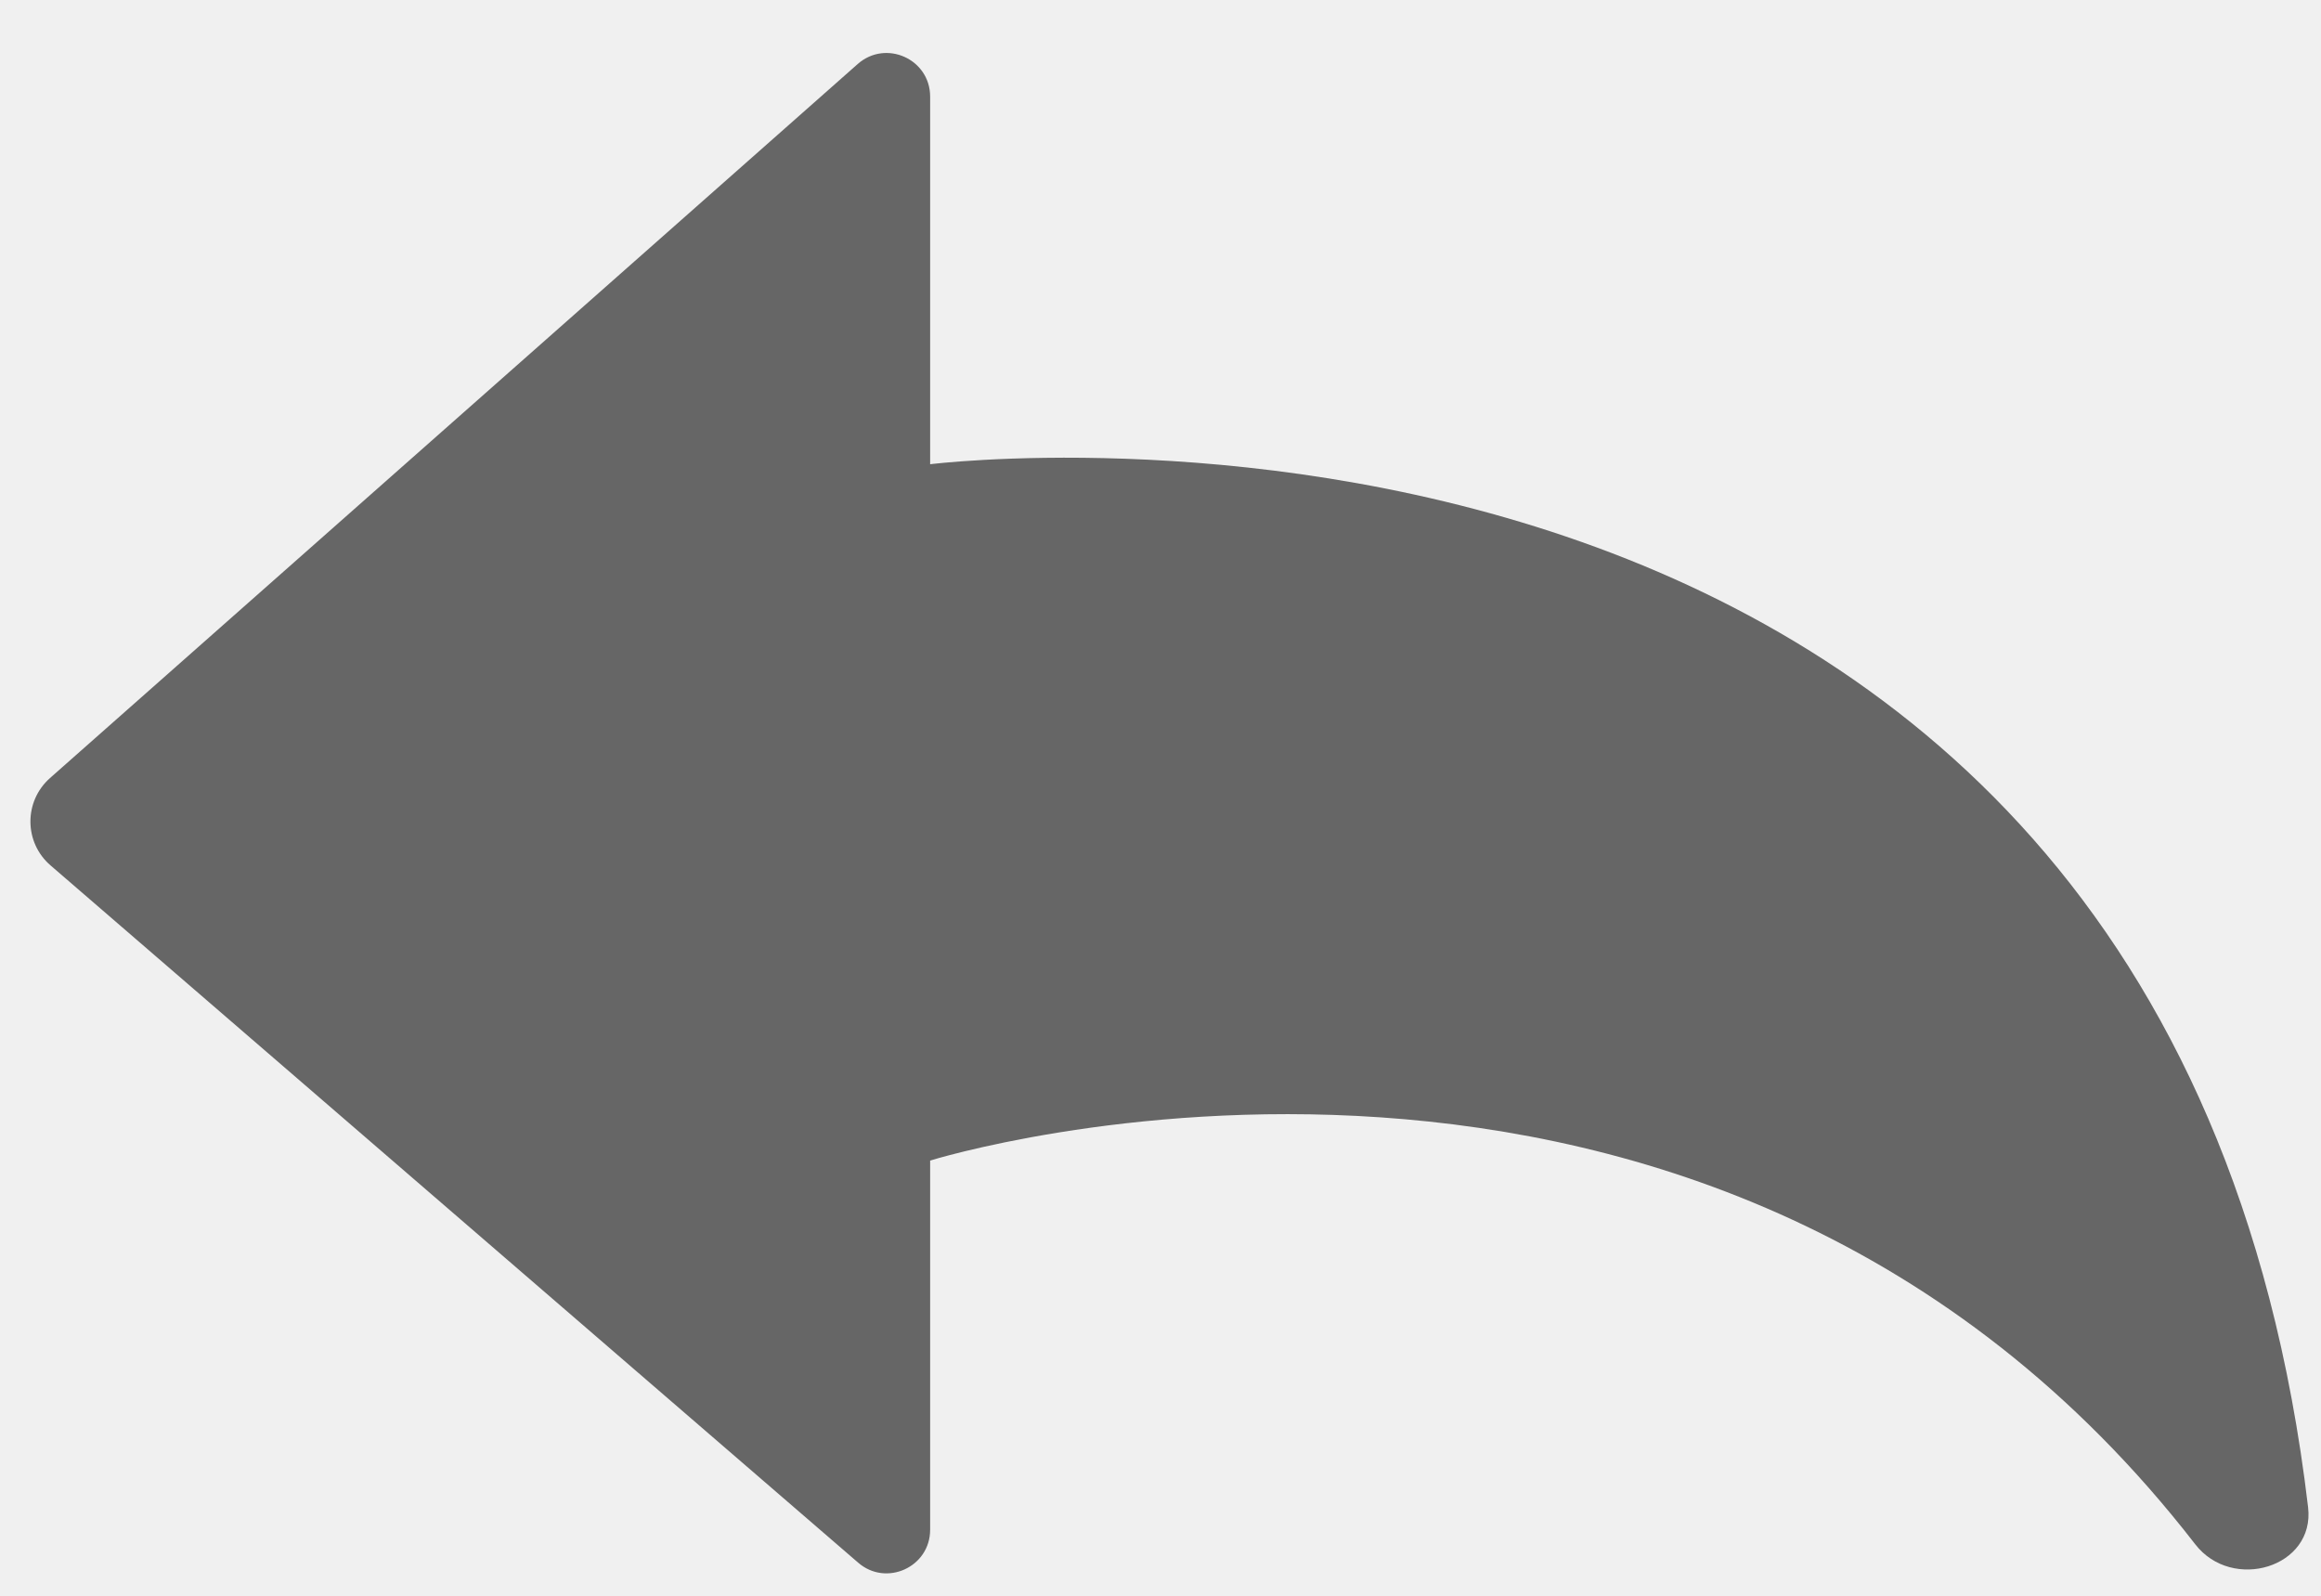
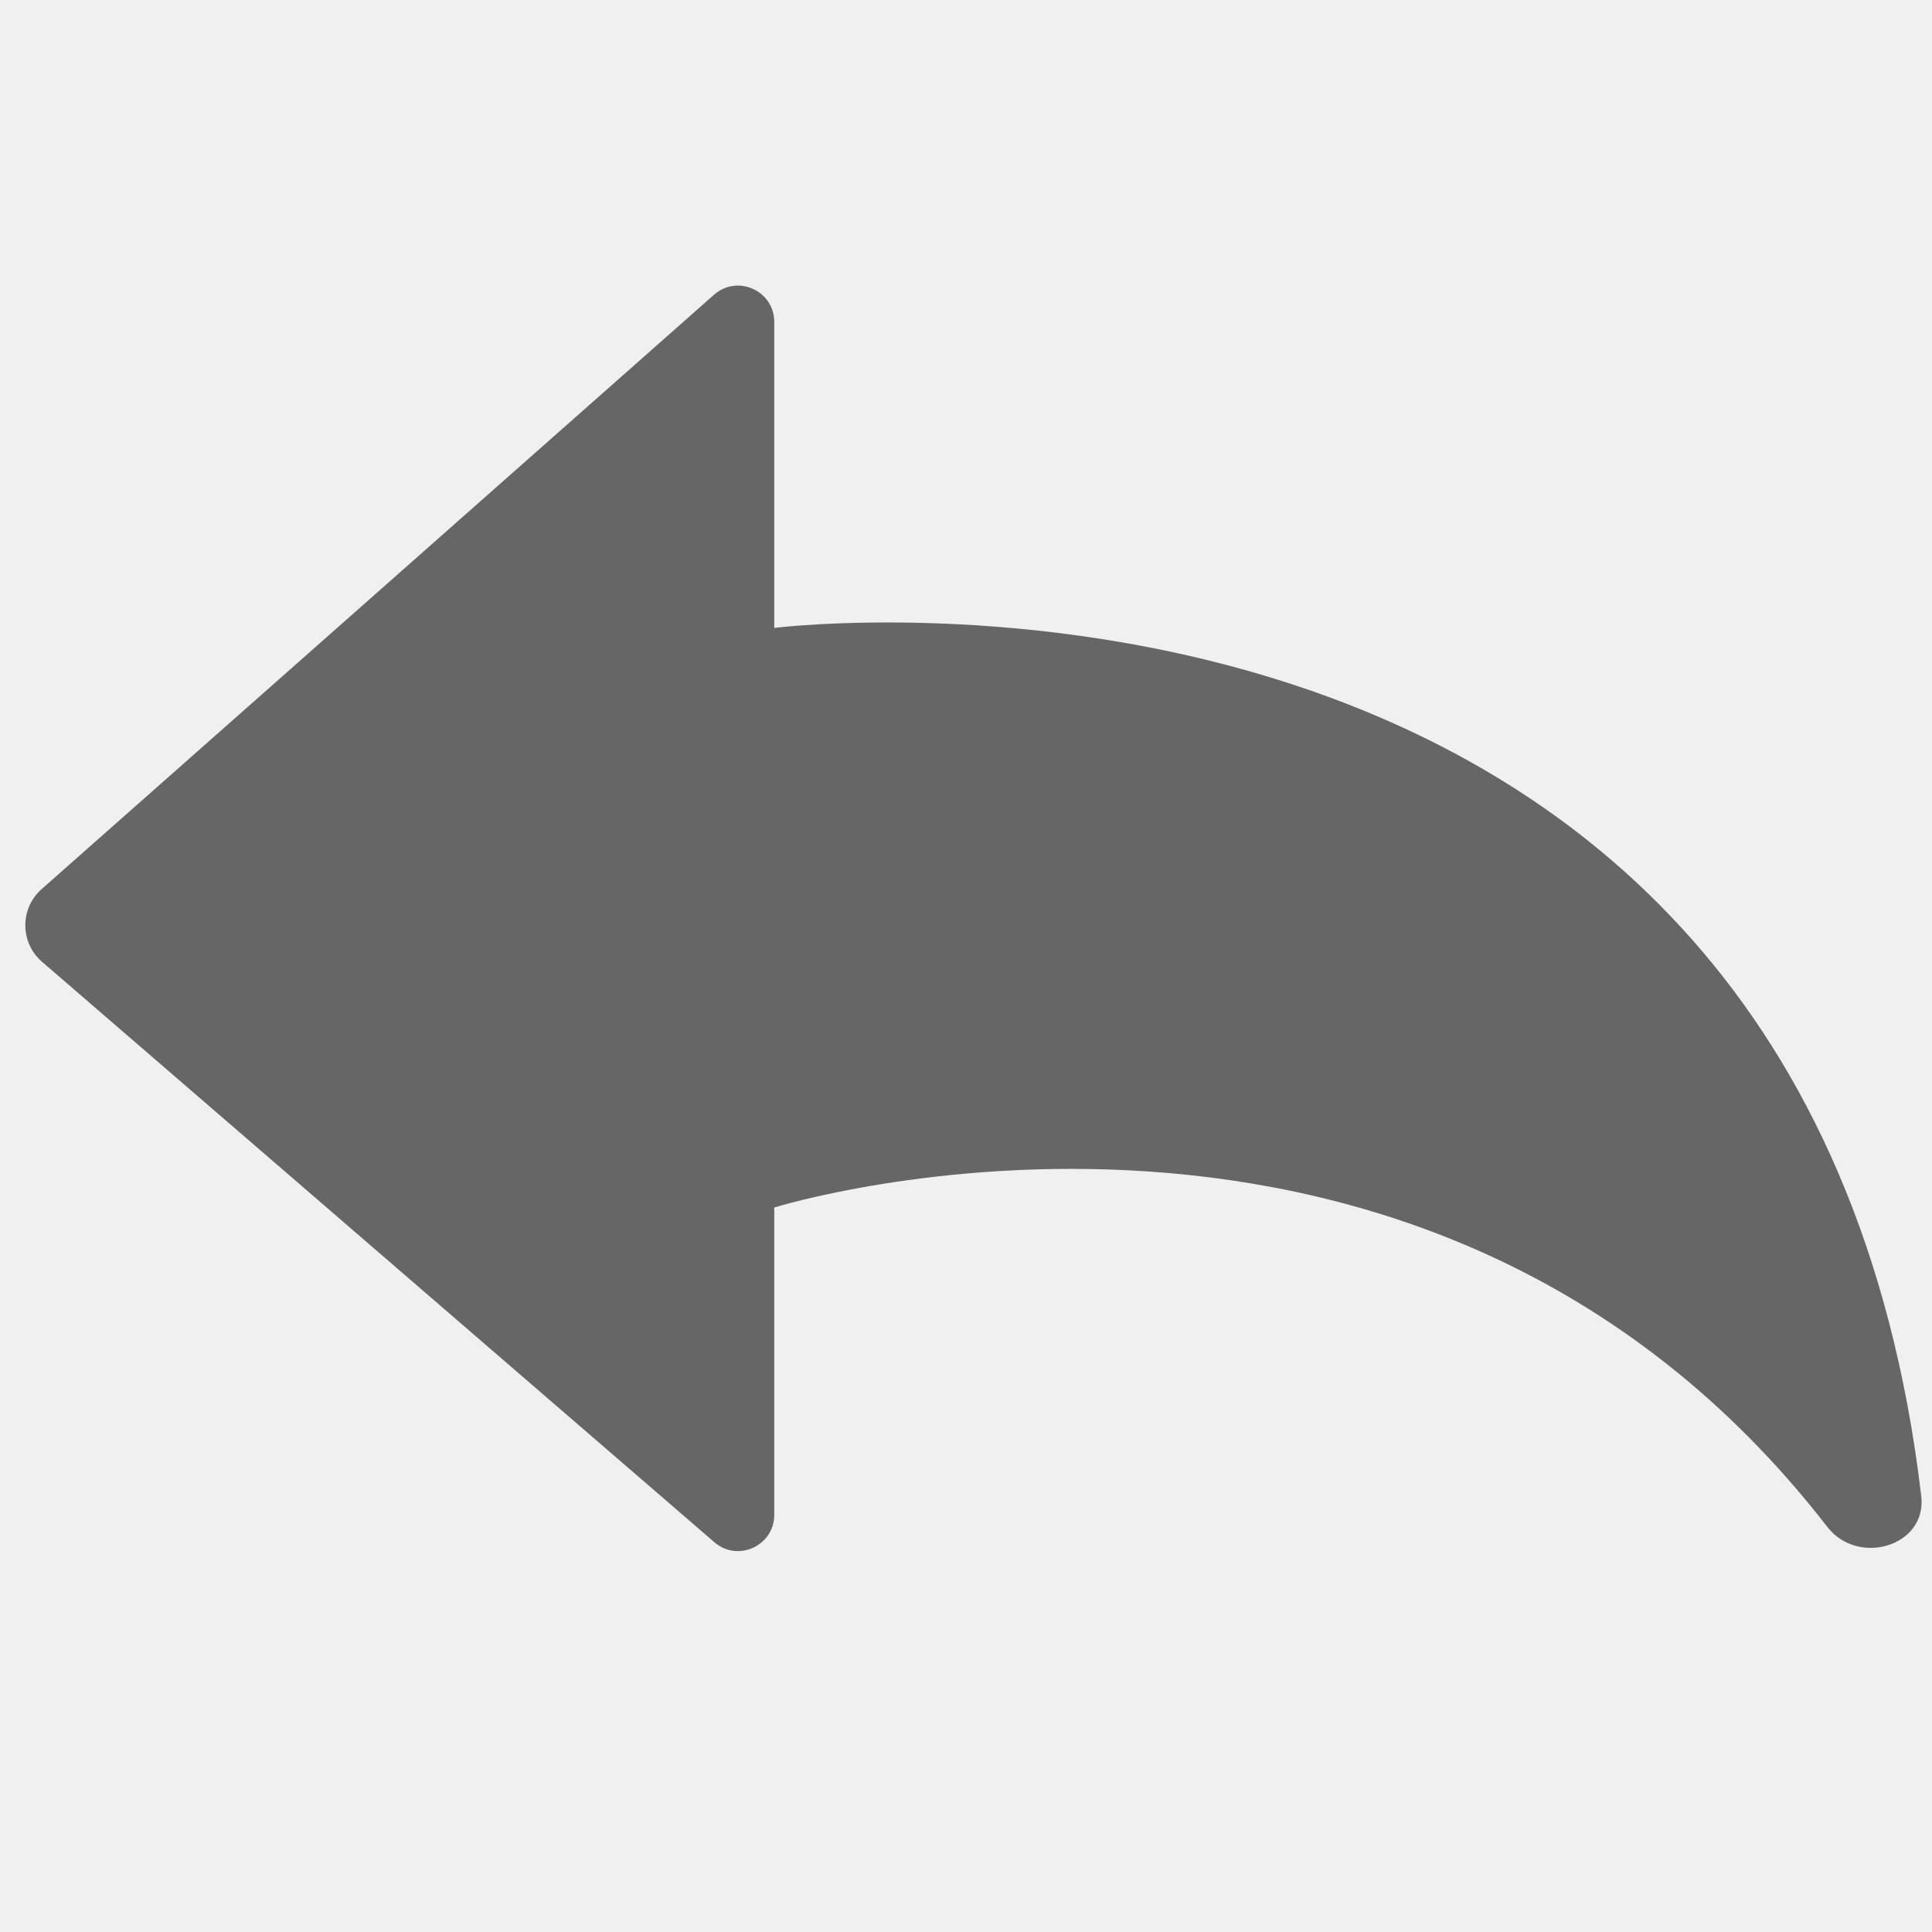
- <svg xmlns="http://www.w3.org/2000/svg" width="16" height="11" viewBox="0 0 16 11" fill="none">
-   <path d="M6.412 3.2C6.412 3.2 14.935 2.133 15.911 10.39C15.96 10.805 15.388 10.975 15.133 10.645C11.785 6.324 6.412 8 6.412 8V10.545C6.412 10.802 6.11 10.94 5.916 10.772L0.349 5.966C0.165 5.808 0.163 5.524 0.345 5.363L5.913 0.441C6.107 0.27 6.412 0.407 6.412 0.666V3.2Z" fill="#666666" />
+ <svg xmlns="http://www.w3.org/2000/svg" width="16" height="16" viewBox="0 0 16 16" fill="none">
+   <g clip-path="url(#clip0_13443_60613)">
+     <path d="M6.412 5.2C6.412 5.2 14.935 4.133 15.911 12.39C15.96 12.805 15.388 12.975 15.133 12.645C11.785 8.324 6.412 10 6.412 10V12.545C6.412 12.802 6.11 12.94 5.916 12.772L0.349 7.966C0.165 7.808 0.163 7.524 0.345 7.363L5.913 2.441C6.107 2.27 6.412 2.407 6.412 2.666V5.2Z" fill="#666666" />
+   </g>
+   <defs>
+     <clipPath id="clip0_13443_60613">
+       <rect width="16" height="16" fill="white" />
+     </clipPath>
+   </defs>
</svg>
